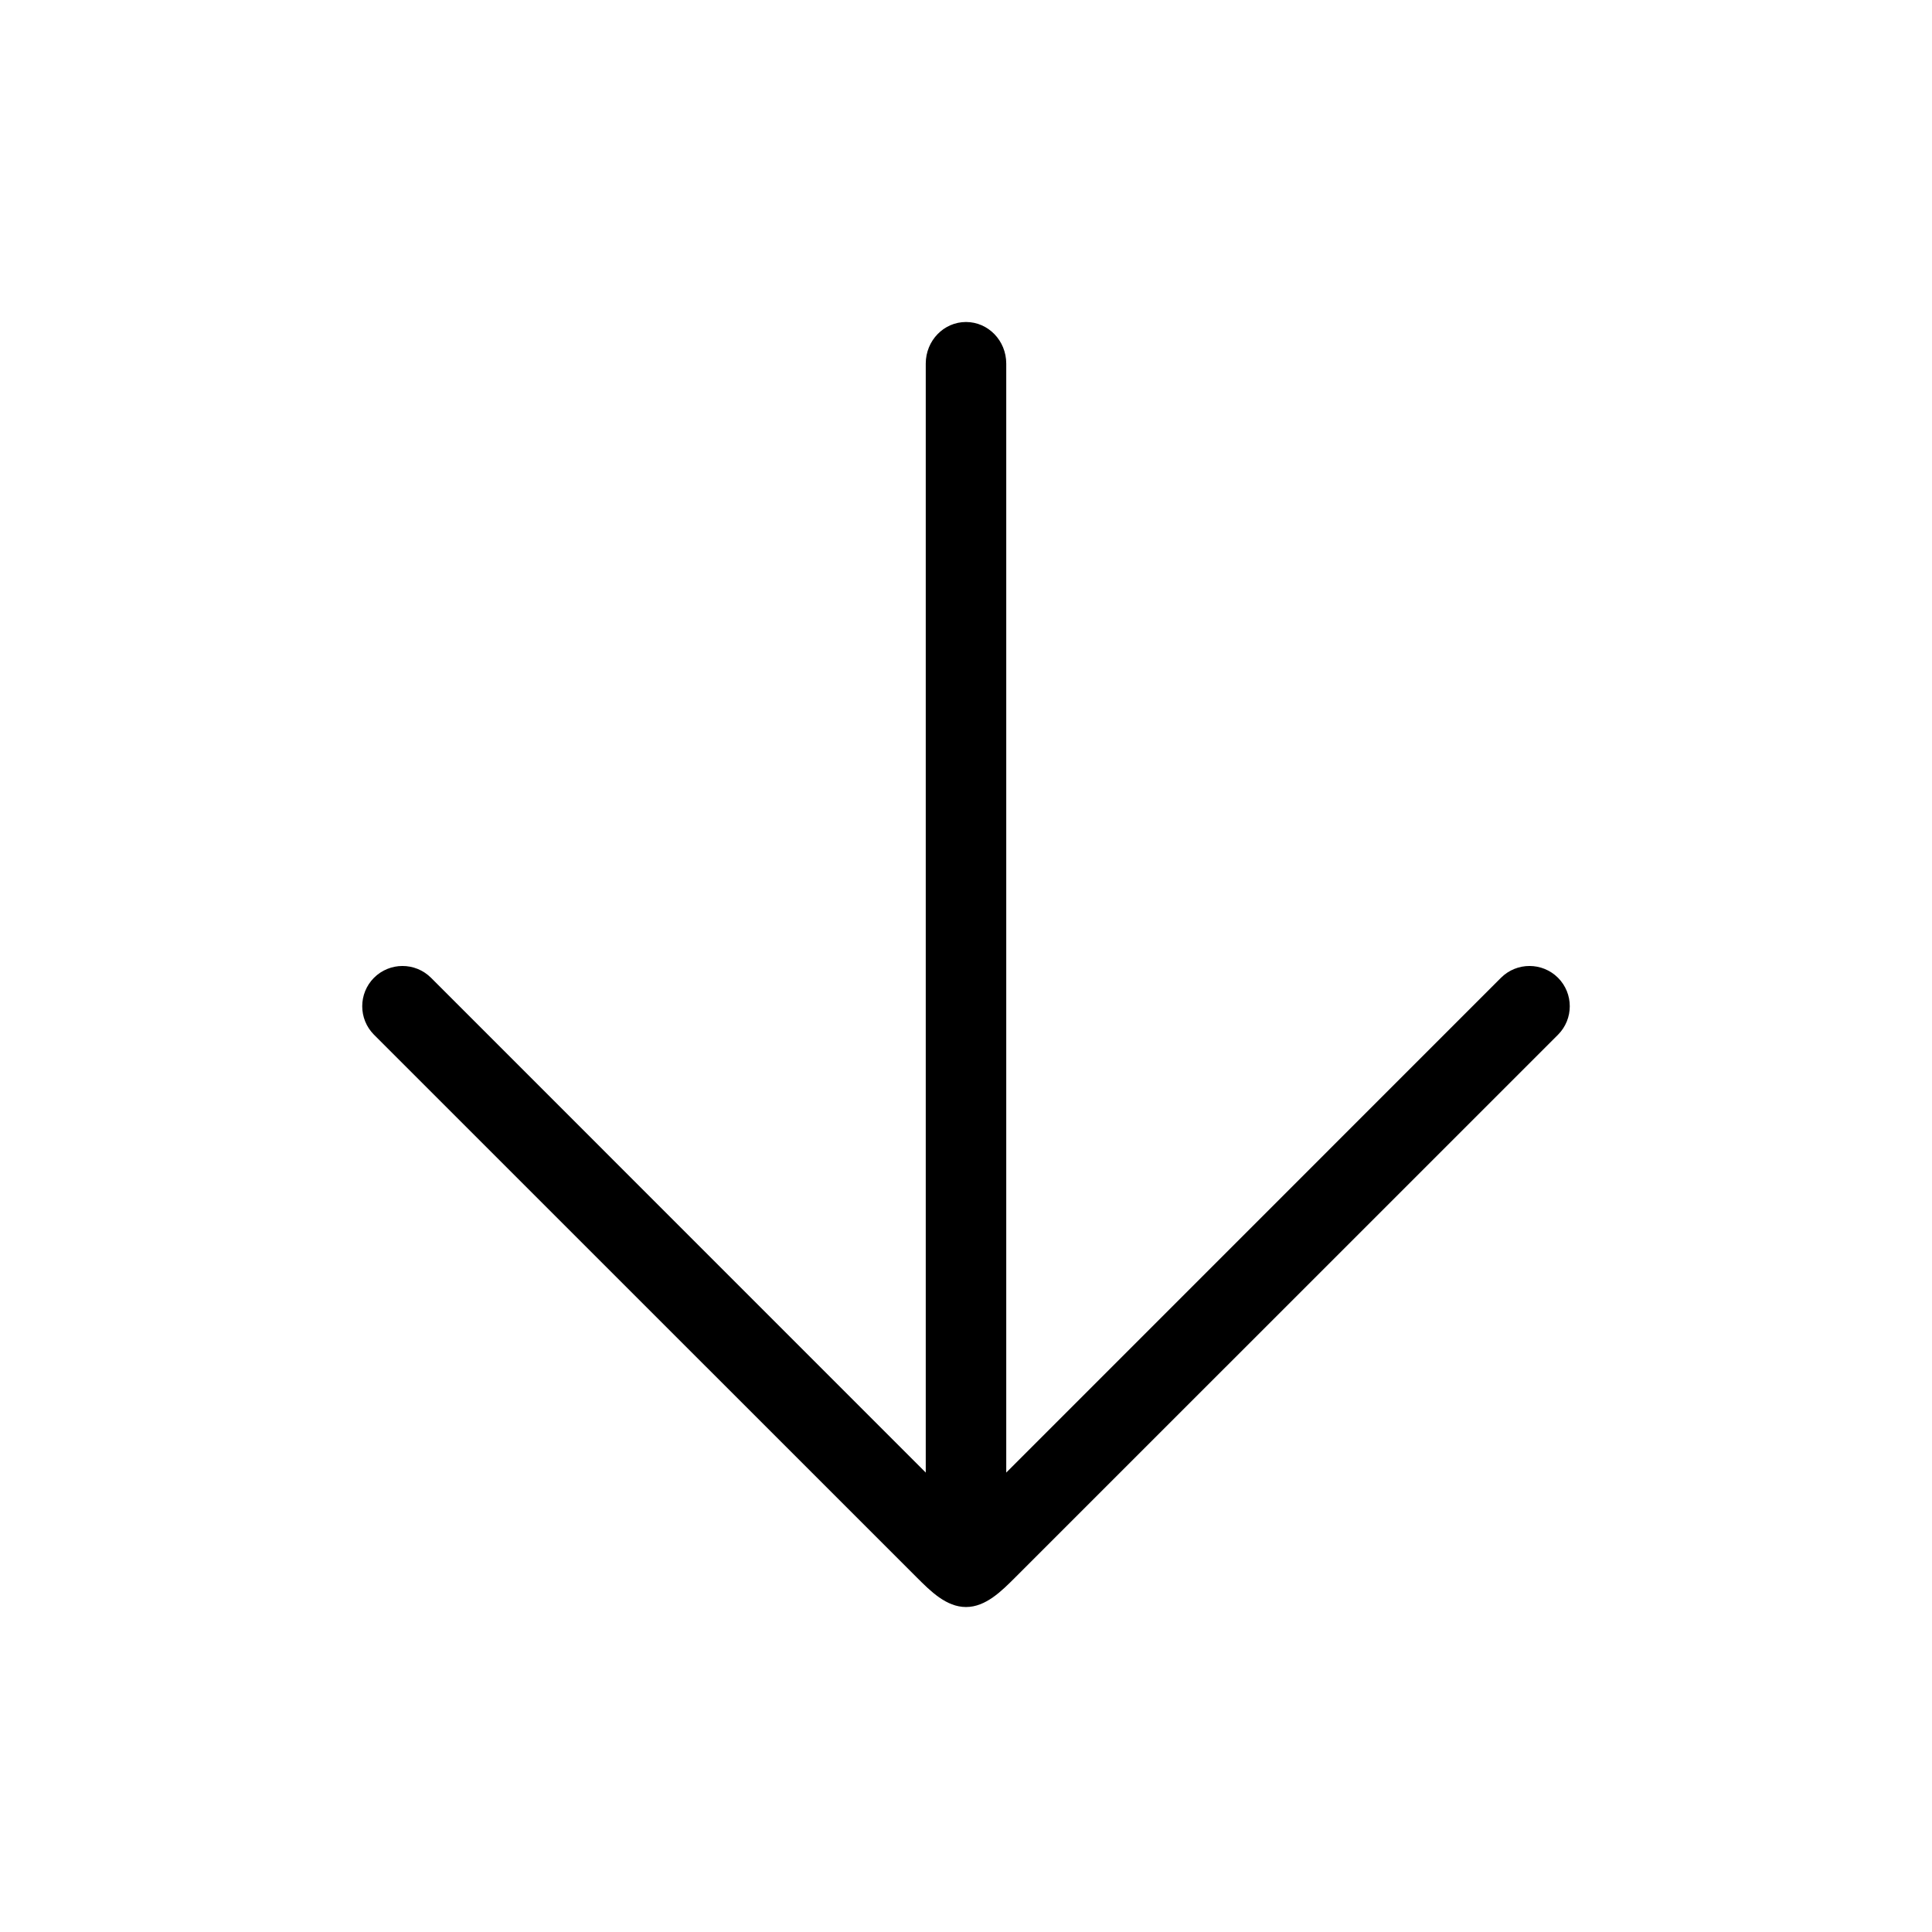
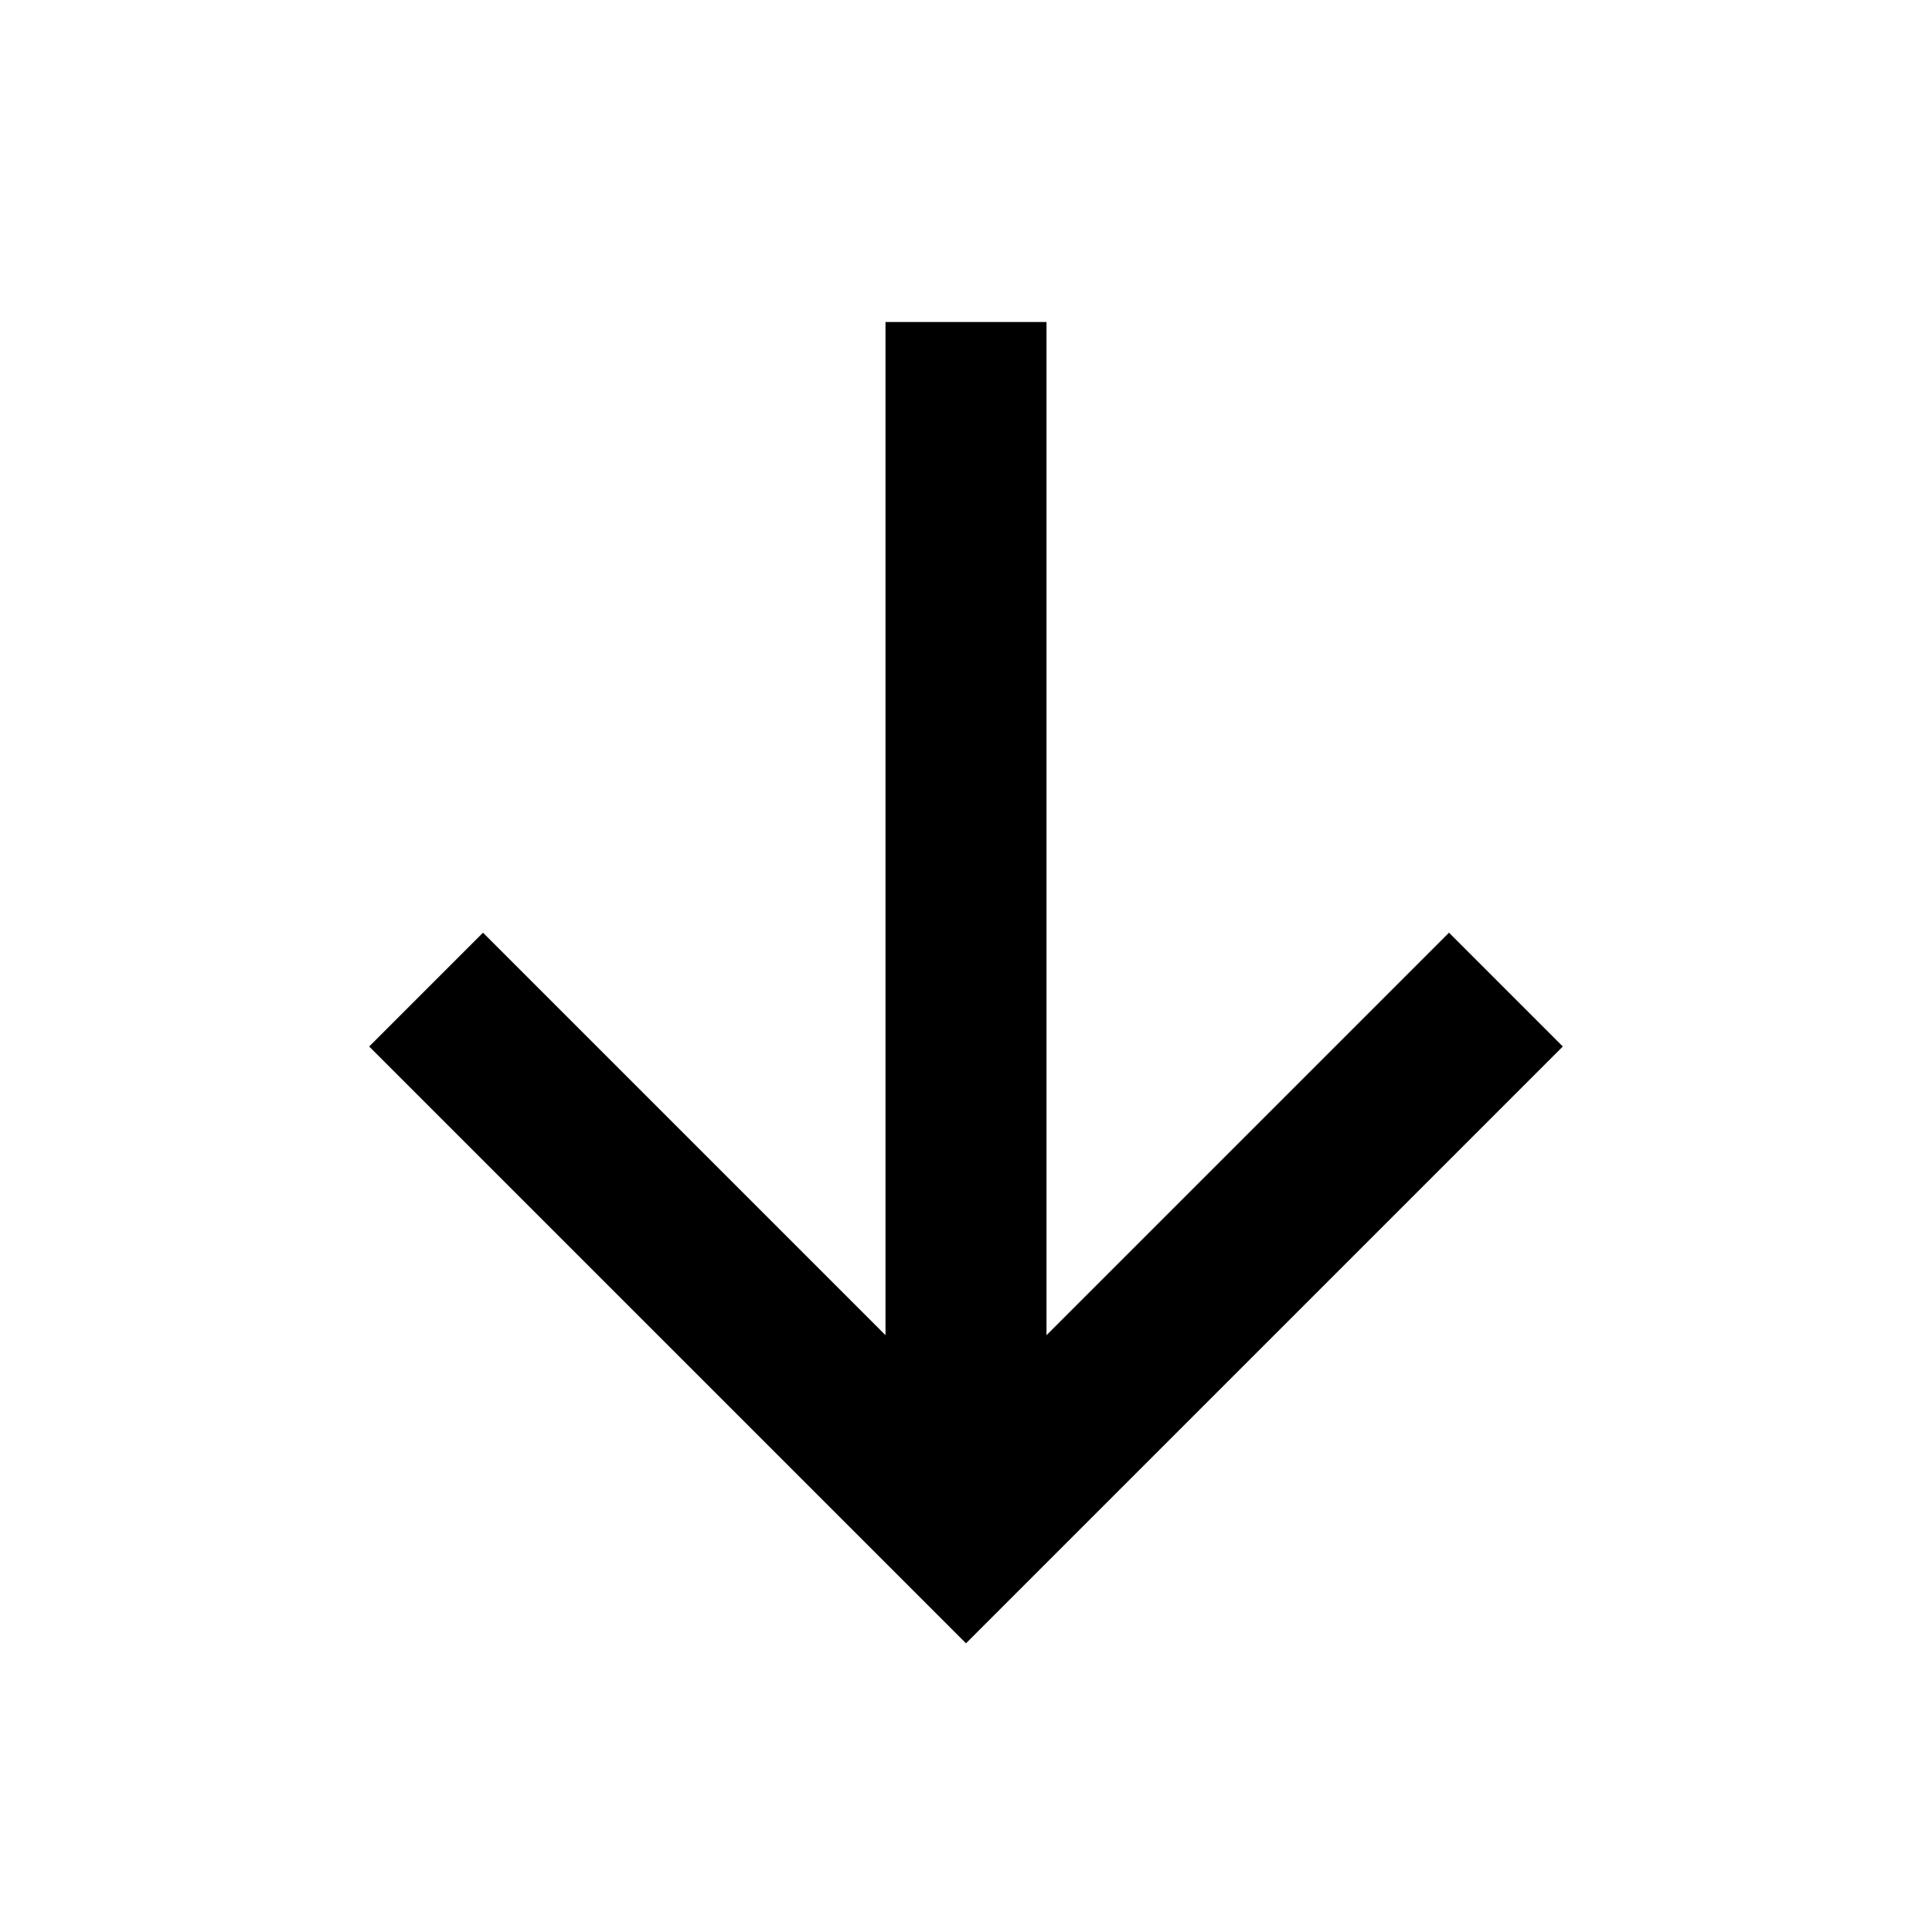
<svg xmlns="http://www.w3.org/2000/svg" width="24" height="24" viewBox="0 0 24 24" fill="none">
-   <path fill-rule="evenodd" clip-rule="evenodd" d="M12.5 18.293L18.646 12.146C18.842 11.951 19.158 11.951 19.354 12.146C19.549 12.342 19.549 12.658 19.354 12.854L12.617 19.59L12.612 19.595C12.44 19.767 12.244 19.963 12 19.963C11.756 19.963 11.56 19.767 11.388 19.595L11.383 19.59L4.646 12.854C4.451 12.658 4.451 12.342 4.646 12.146C4.842 11.951 5.158 11.951 5.354 12.146L11.5 18.293L11.5 4.517C11.5 4.231 11.724 4 12 4C12.276 4 12.5 4.231 12.5 4.517L12.5 18.293Z" fill="currentcolor" />
+   <path d="M12 20.414L19.414 13L18 11.586L13 16.586V4H11V16.586L6 11.586L4.586 13L12 20.414Z" fill="currentcolor" />
</svg>
